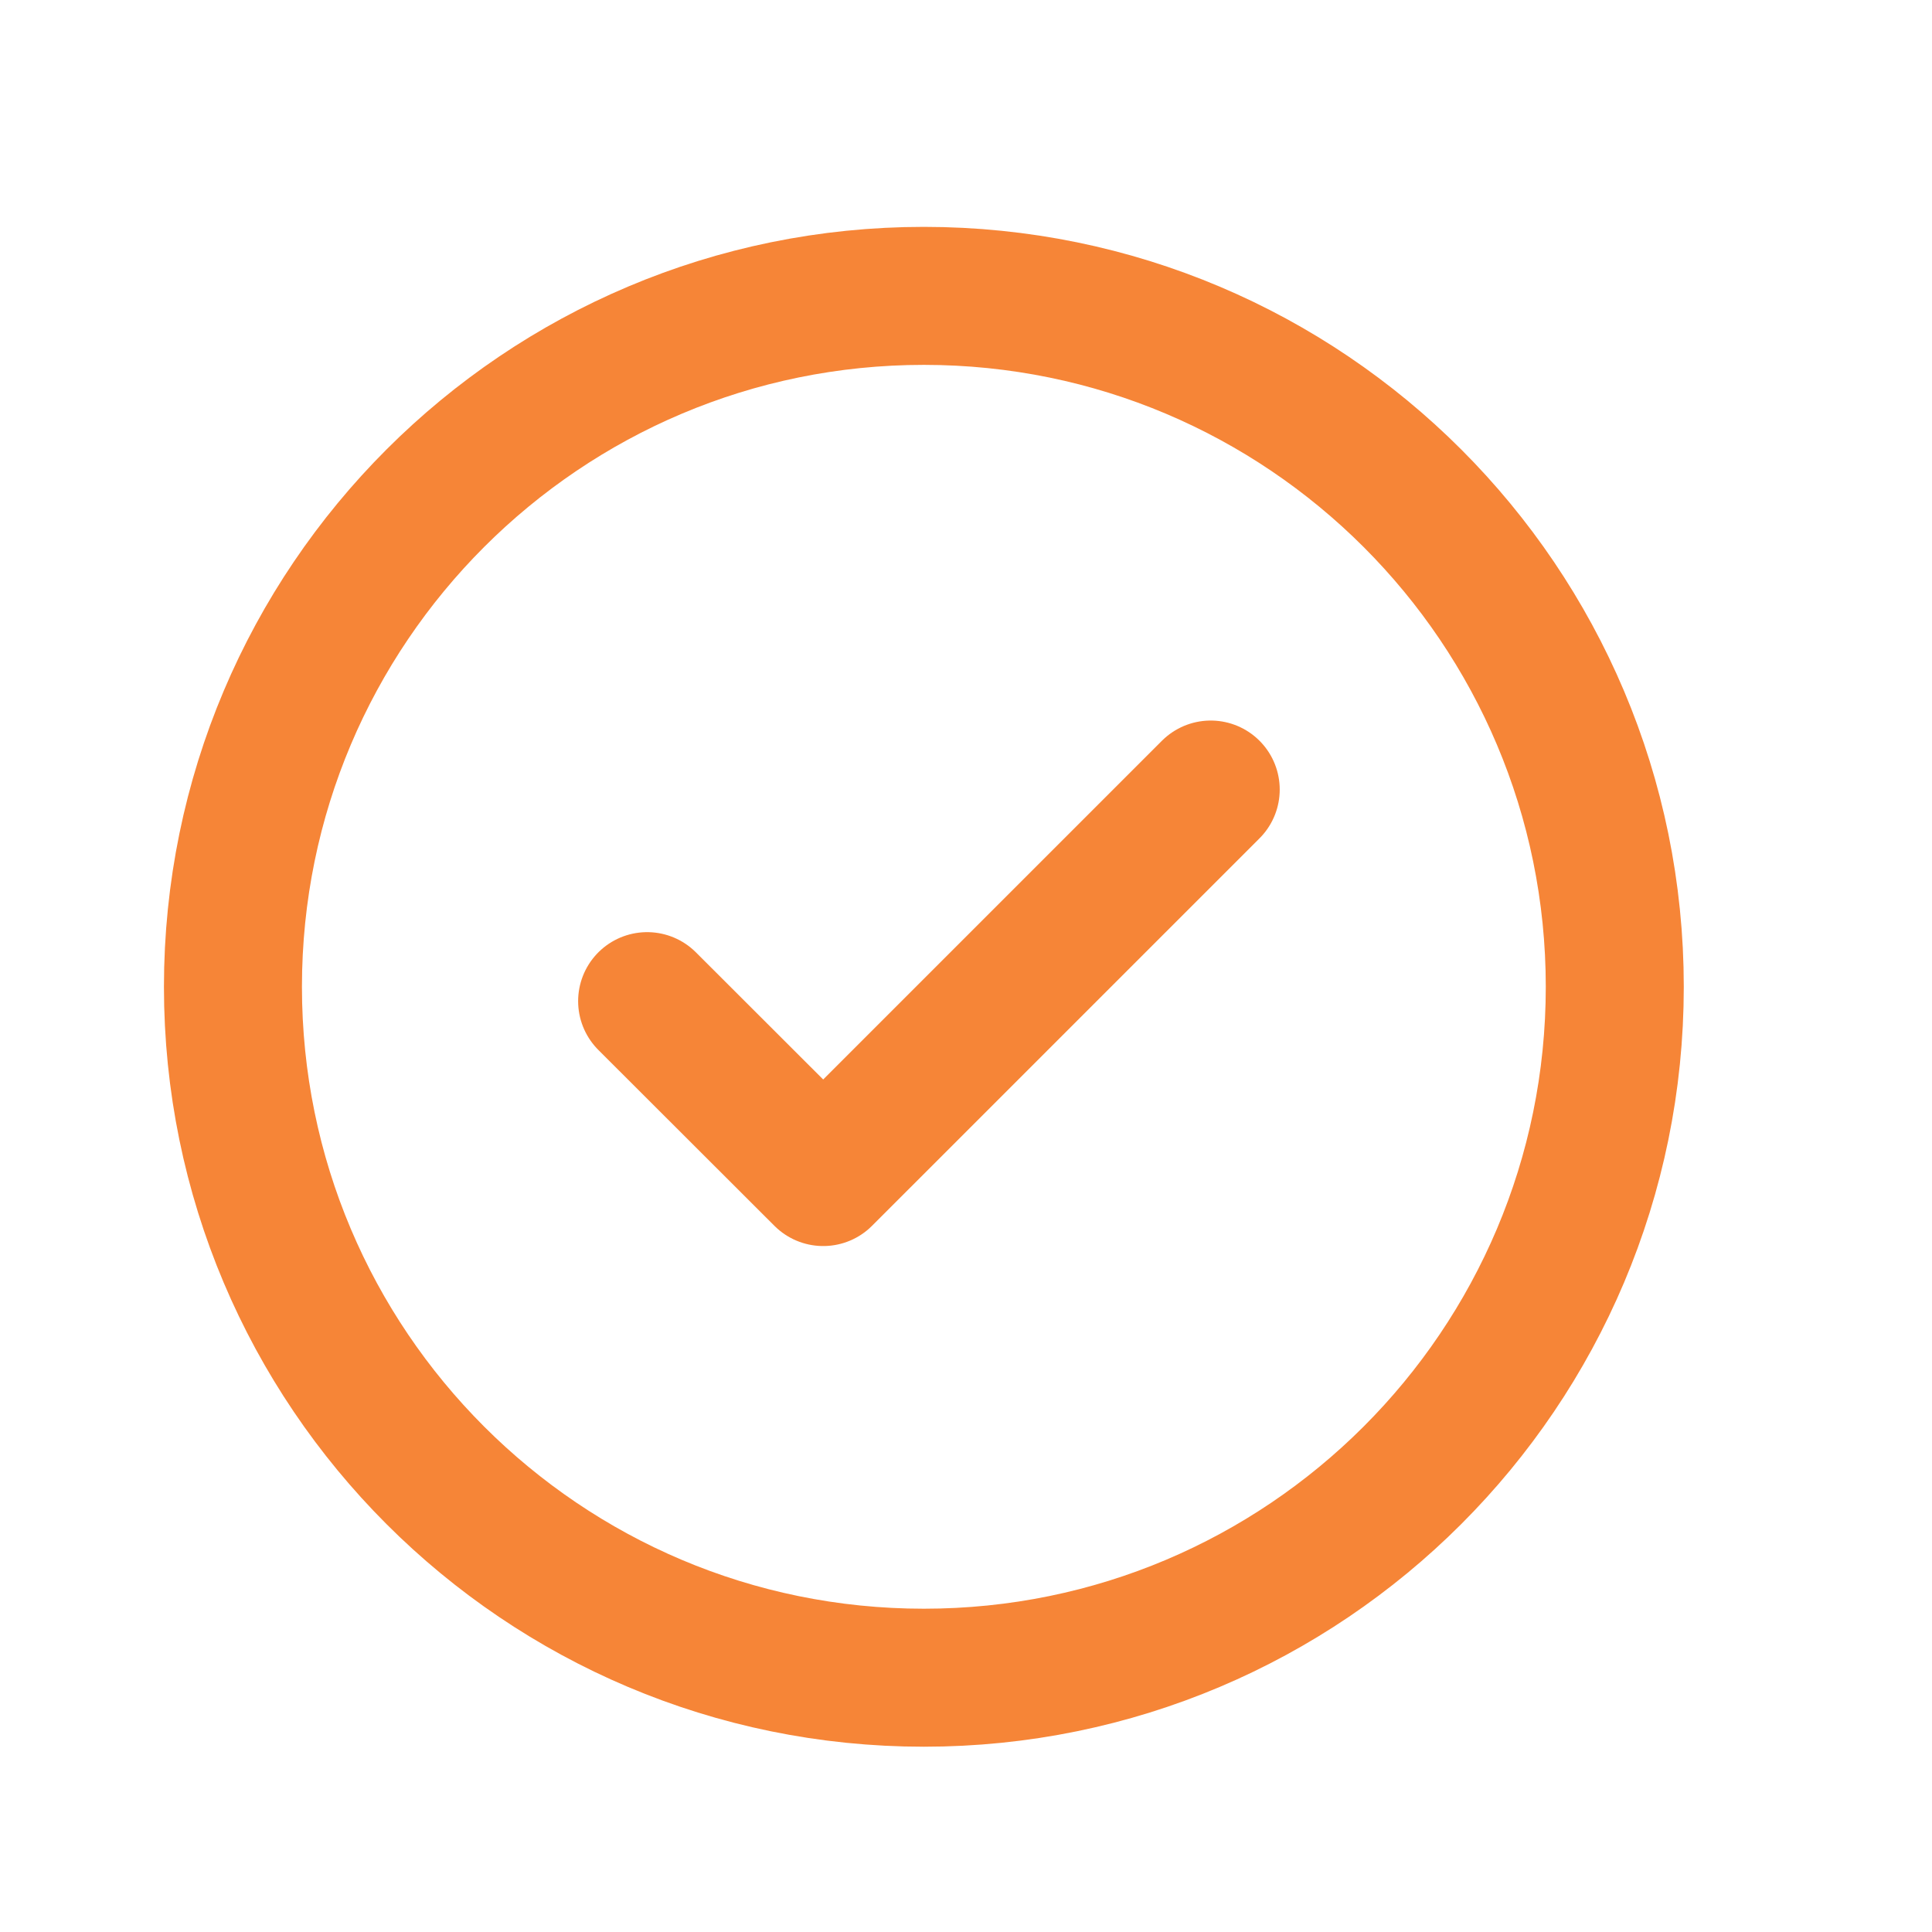
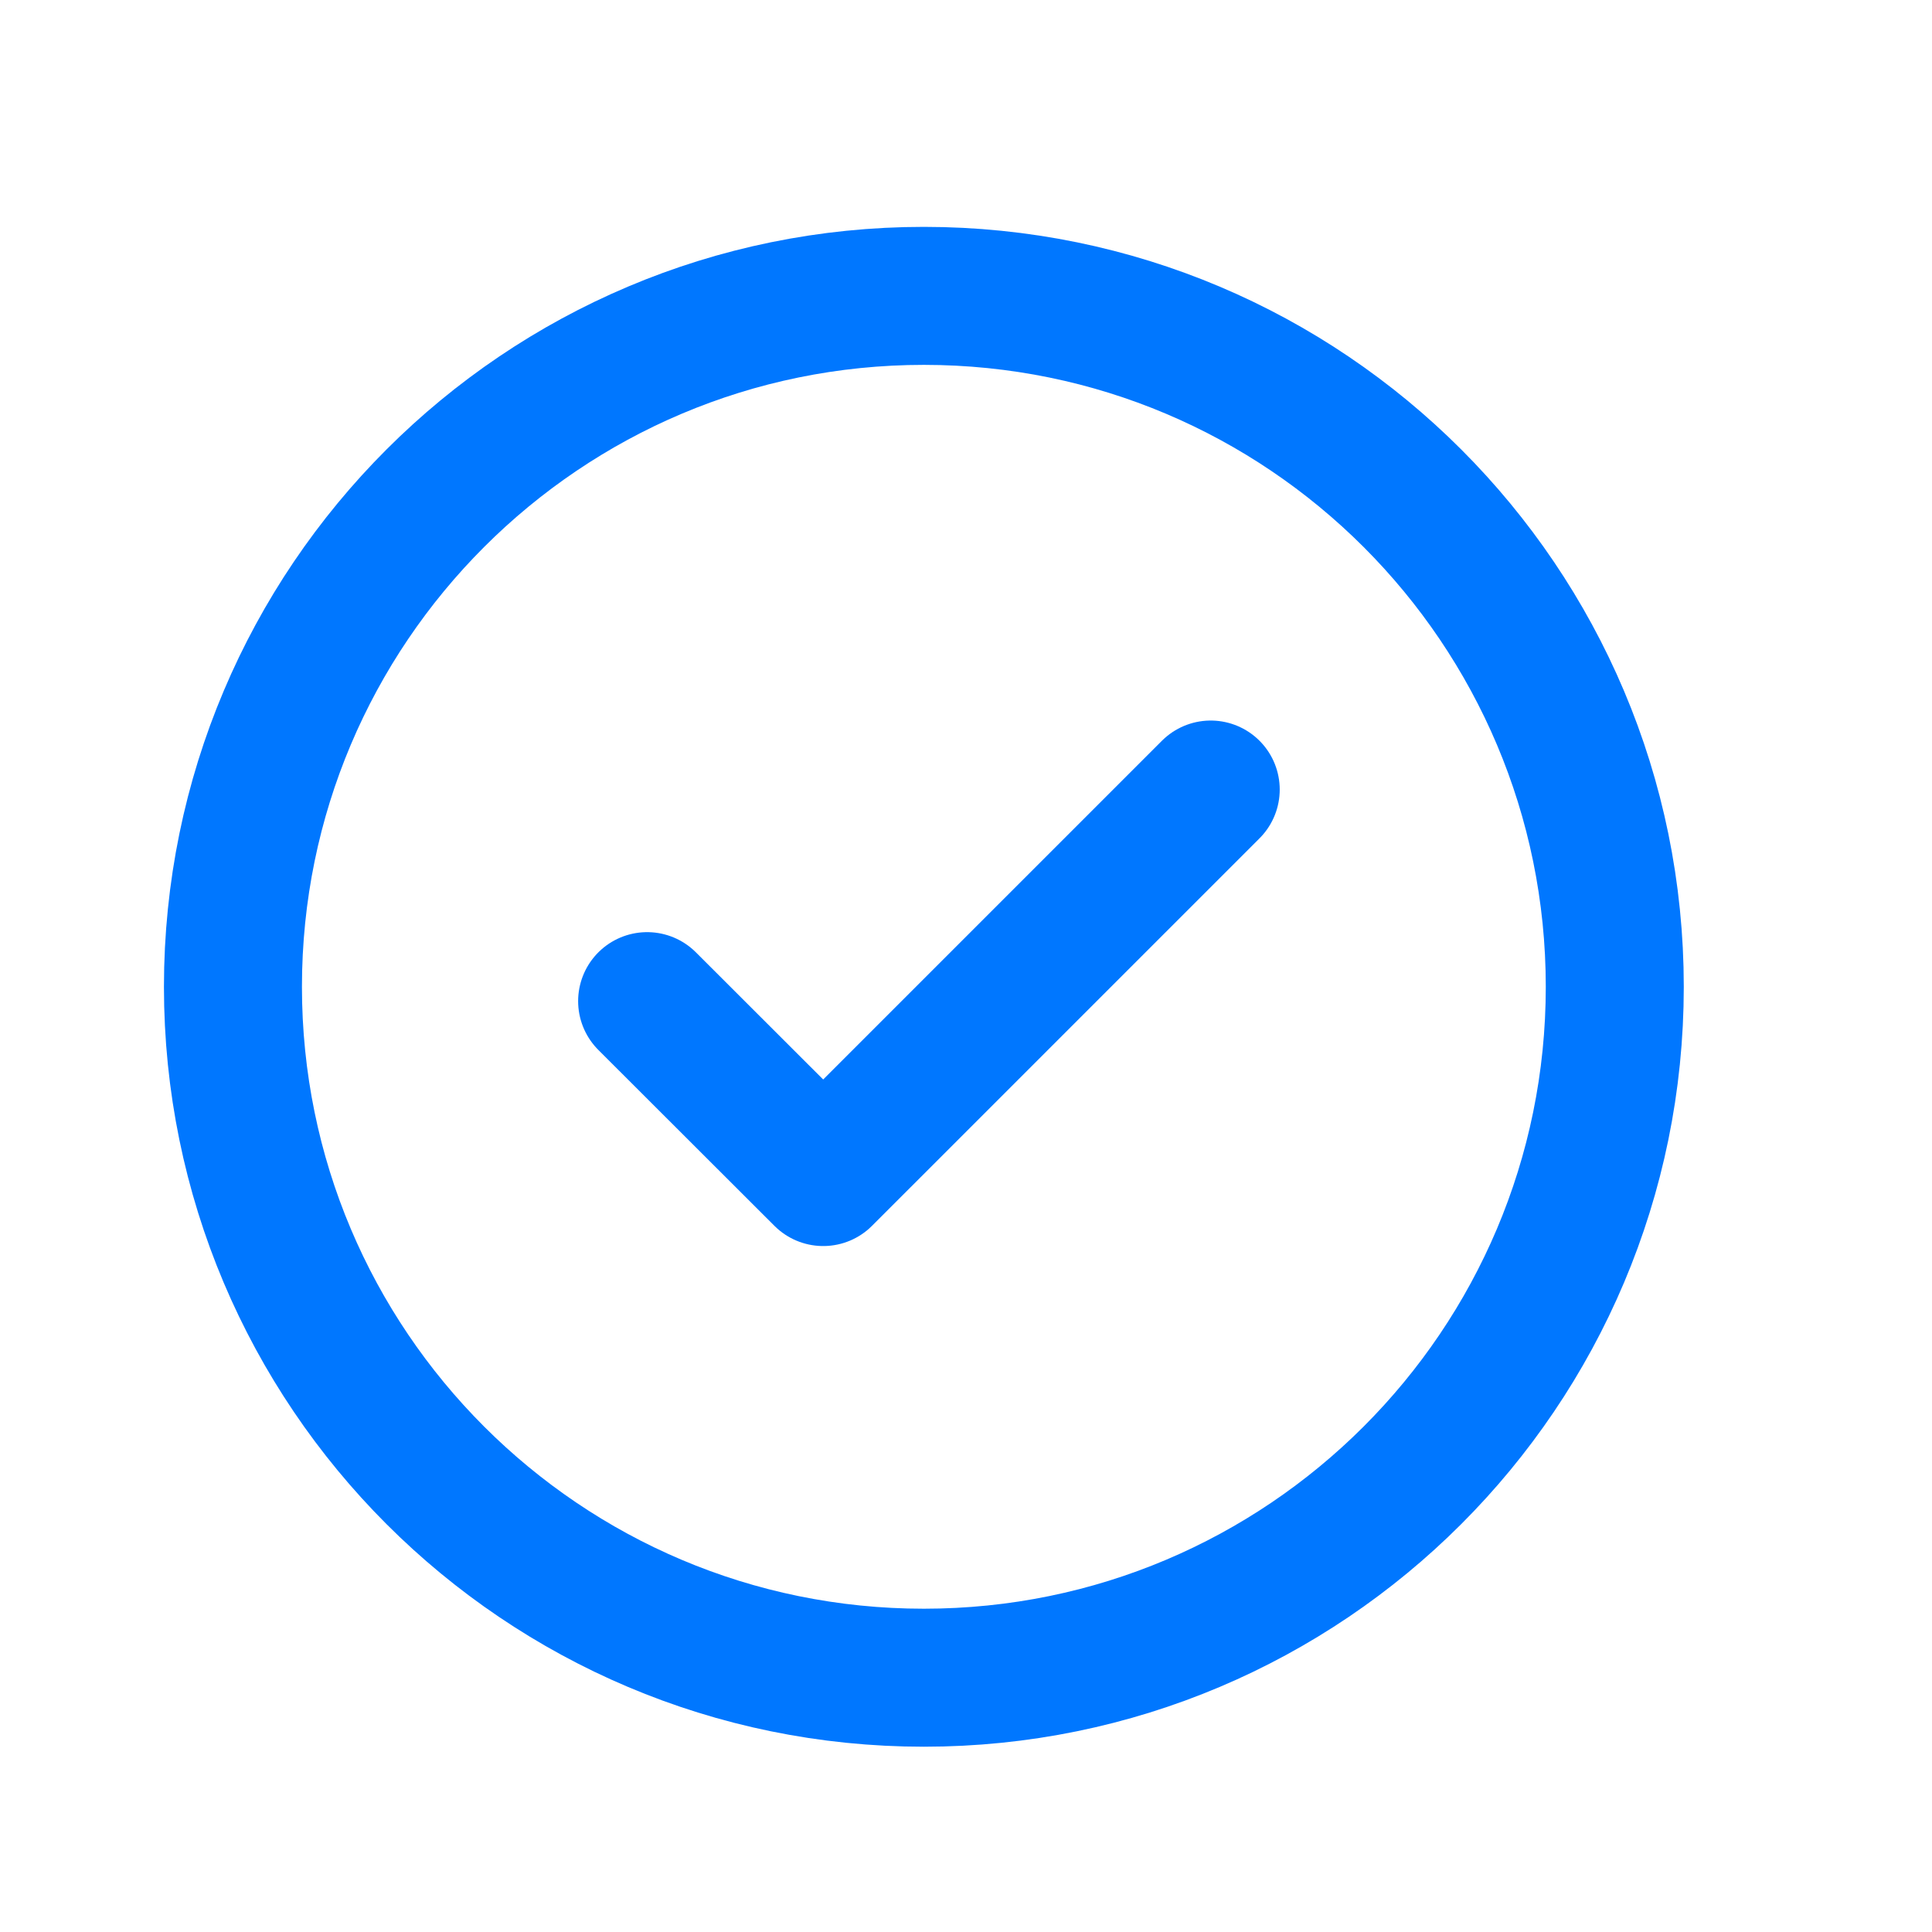
<svg xmlns="http://www.w3.org/2000/svg" id="Сгруппировать_16916" data-name="Сгруппировать 16916" width="21" height="21" viewBox="0 0 21 21">
  <defs>
    <style>
      .cls-1, .cls-2 {
        fill: none;
      }

      .cls-2 {
-         stroke: #f68537;
+         stroke: #0077ff;
        stroke-linecap: round;
        stroke-linejoin: round;
        stroke-width: 1.5px;
      }
    </style>
  </defs>
  <rect id="Прямоугольник_6282" data-name="Прямоугольник 6282" class="cls-1" width="21" height="21" />
  <g id="info" transform="translate(2.532 3.215)">
    <path id="Контур_22748" data-name="Контур 22748" class="cls-2" d="M9.51,17.021A7.51,7.51,0,1,0,2,9.51,7.51,7.51,0,0,0,9.51,17.021Z" transform="translate(-2 -2)" />
  </g>
  <path id="check" class="cls-2" d="M10.126,6,5.914,10.212,4,8.3" transform="translate(3.034 2.582)" />
</svg>
